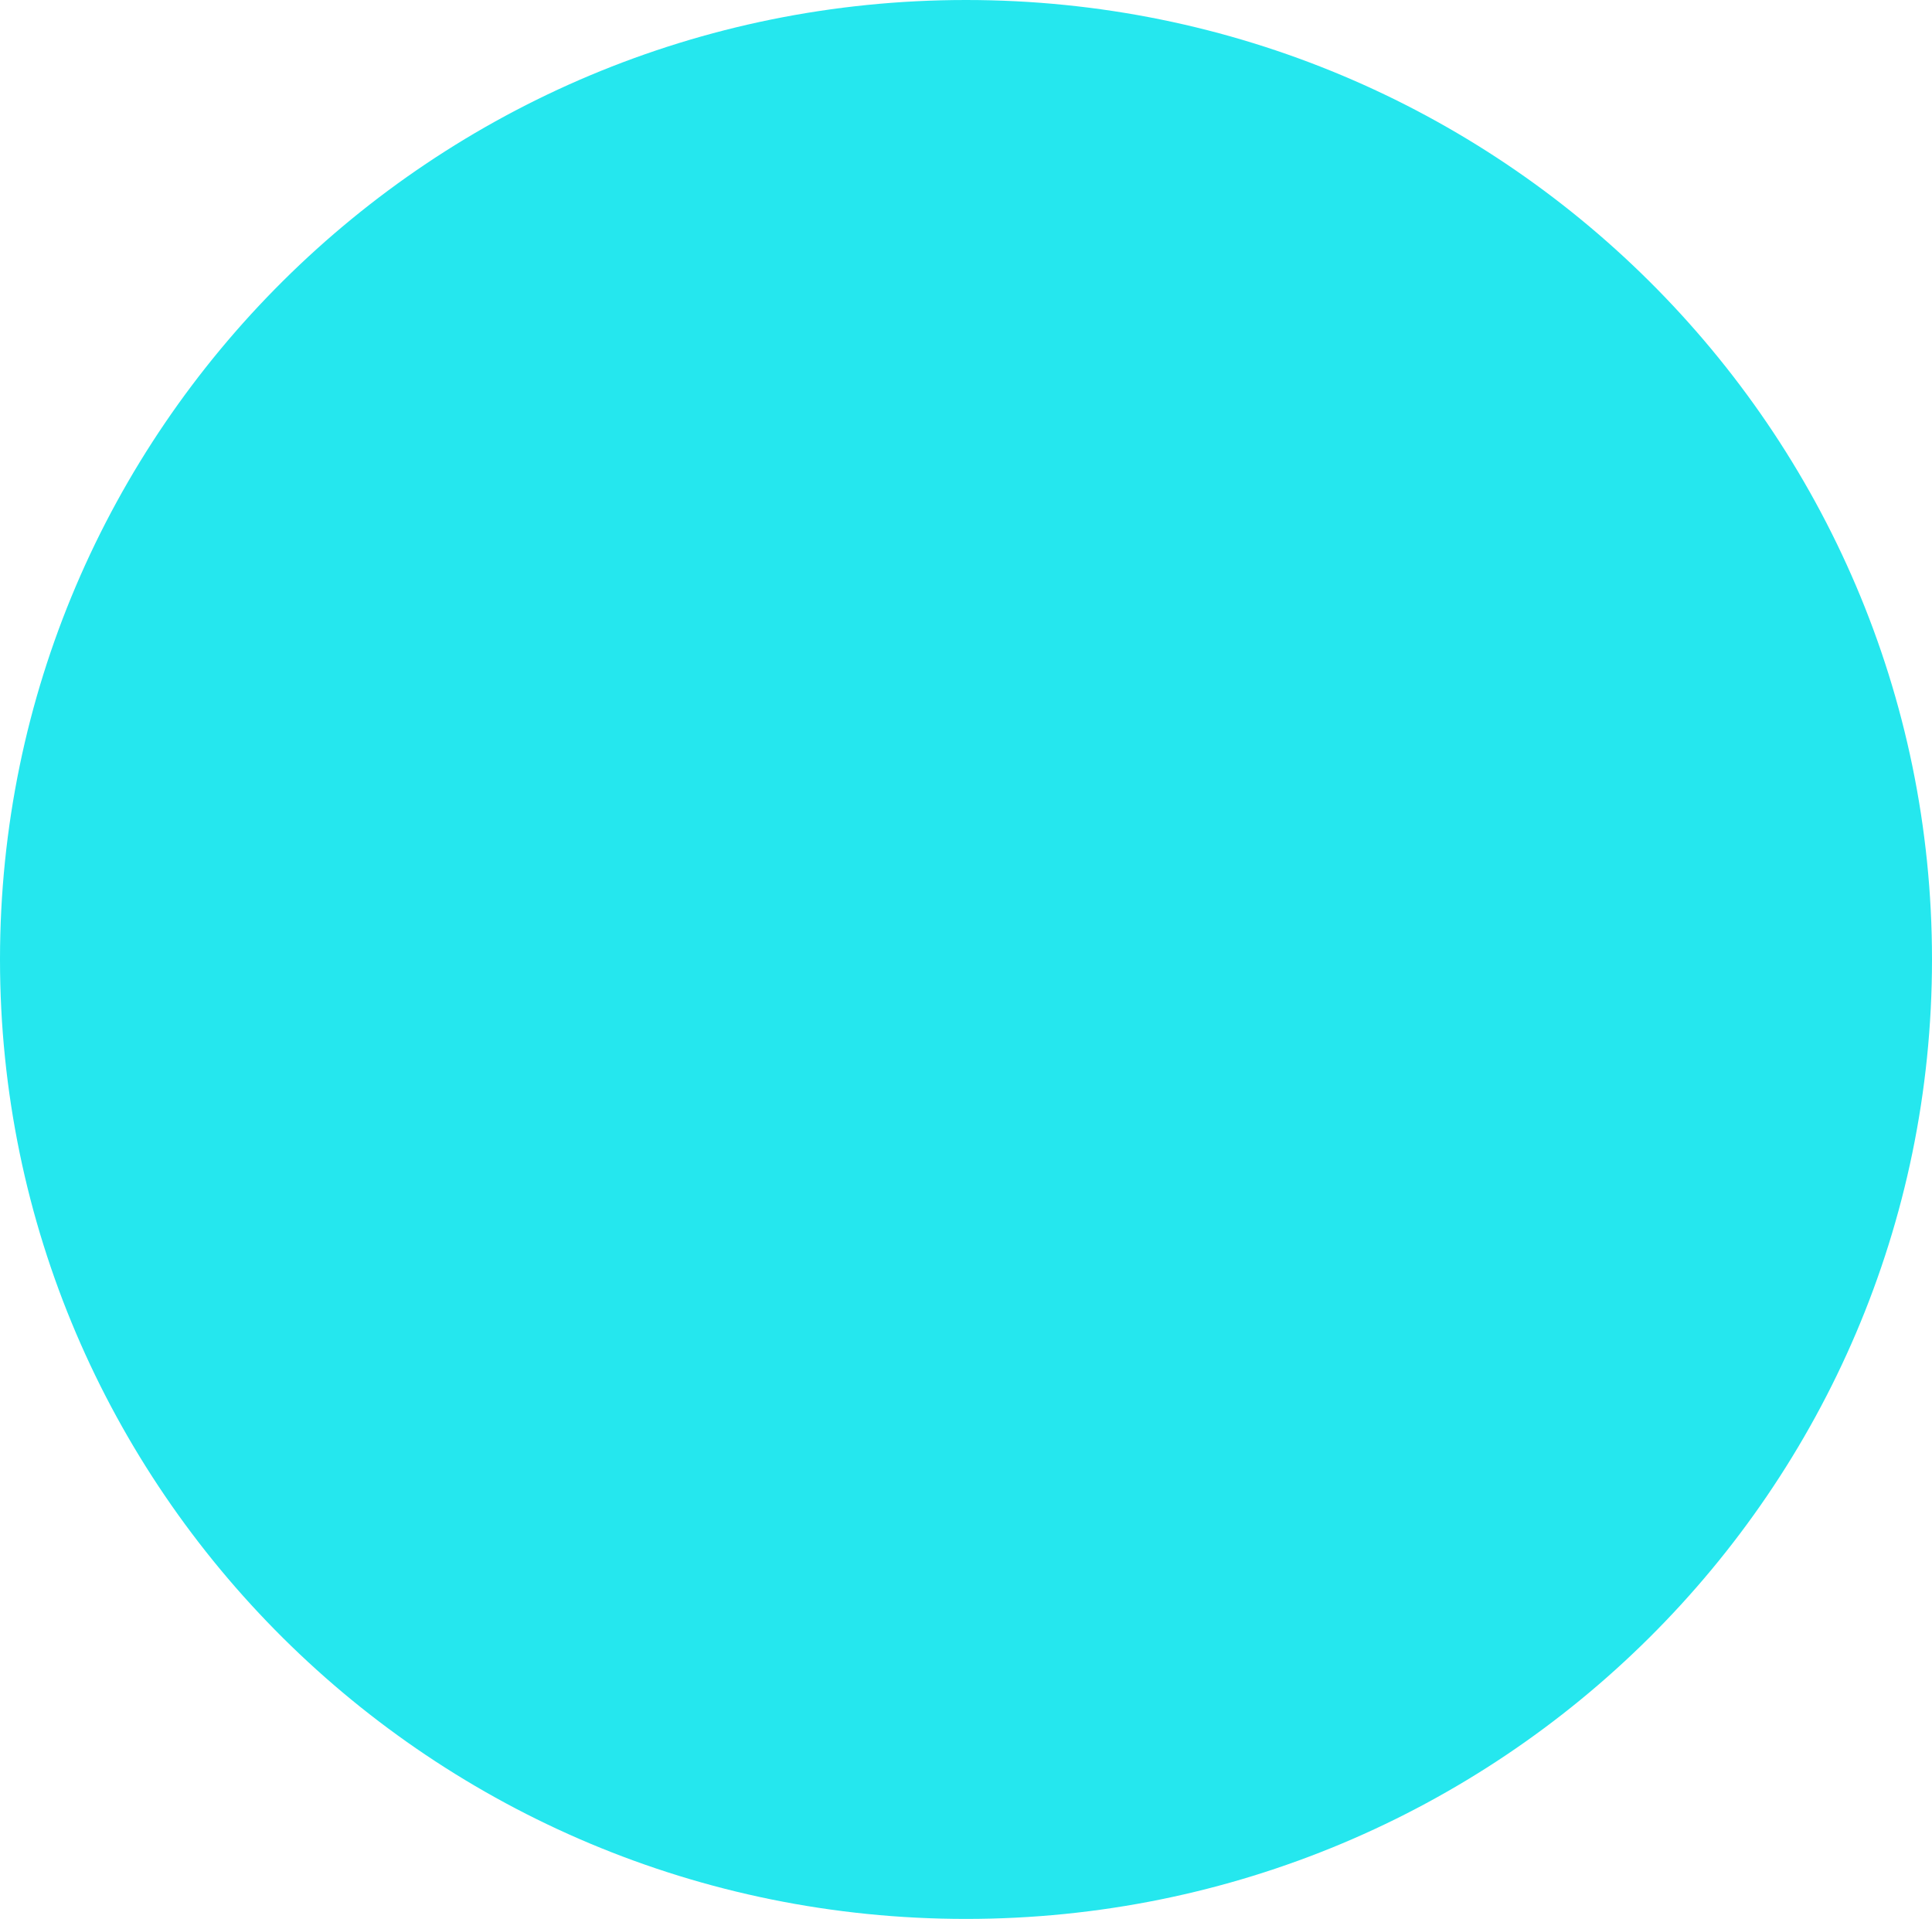
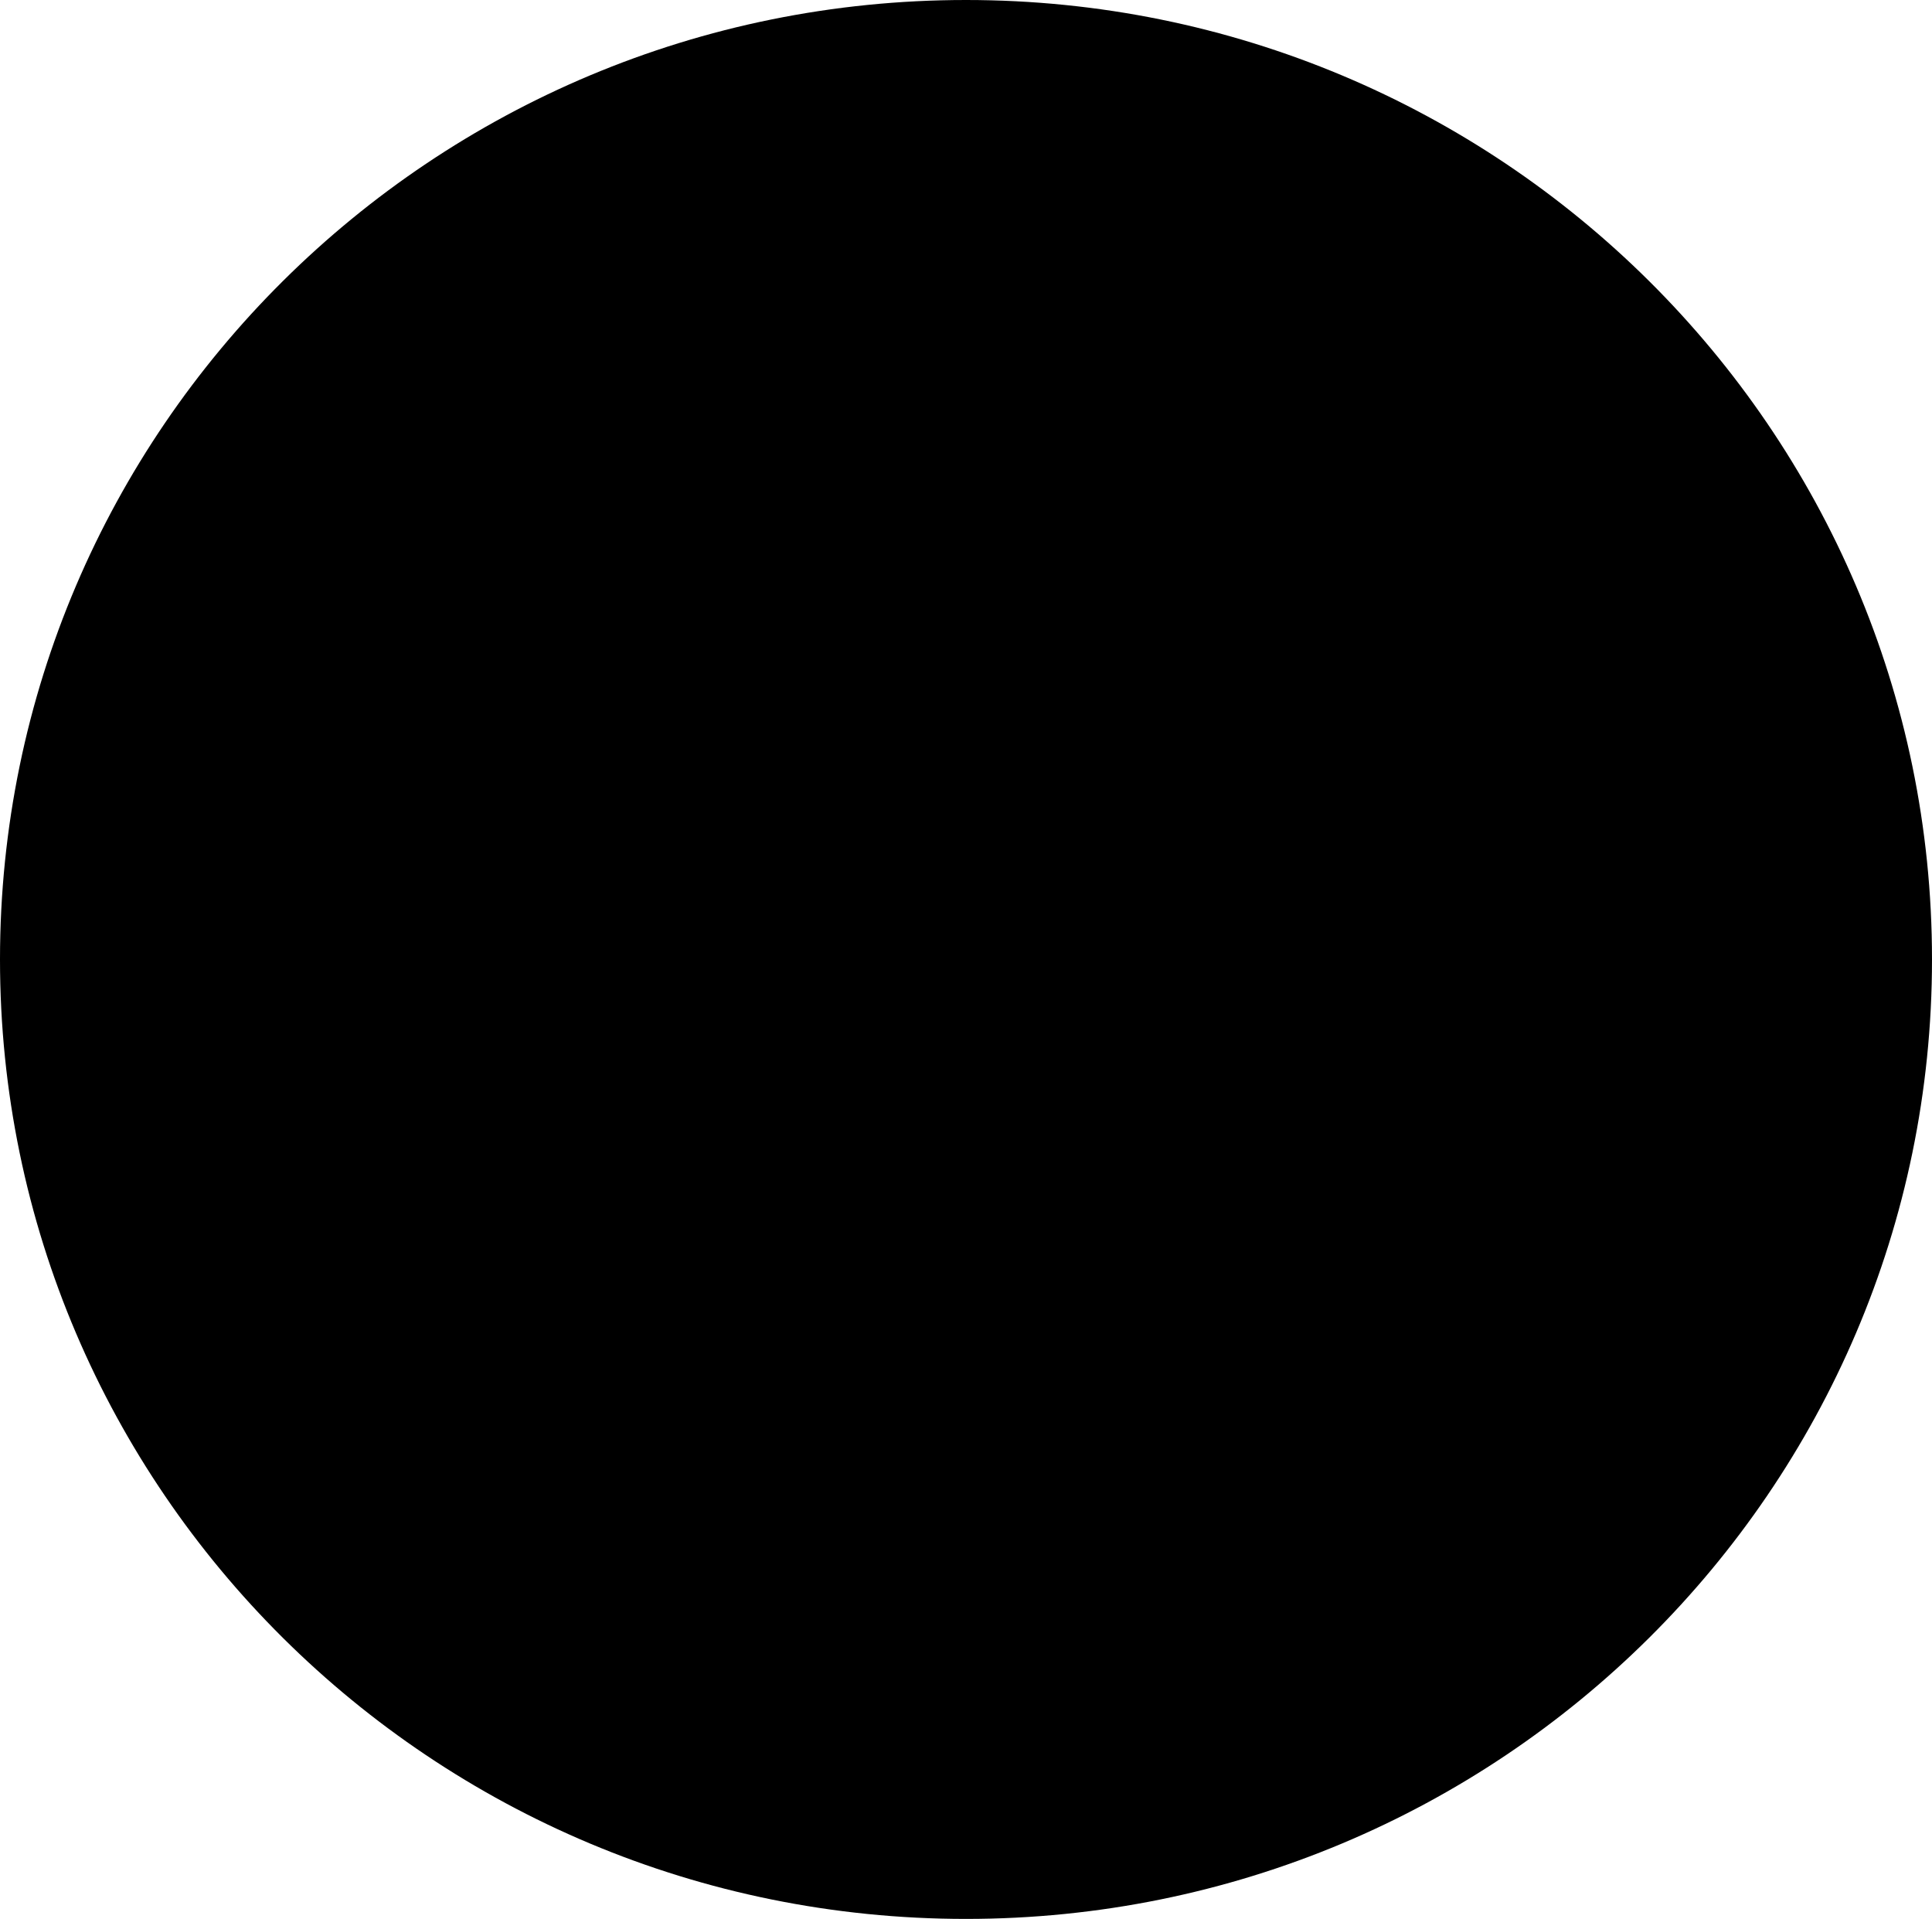
<svg xmlns="http://www.w3.org/2000/svg" width="9.062" height="9" viewBox="0 0 9.062 9">
  <defs>
    <style>
      .cls-1 {
-         fill: #25e7ee;
+       
      }
    </style>
  </defs>
  <ellipse id="Ellipse_1_copy_2" data-name="Ellipse 1 copy 2" class="cls-1" cx="4.531" cy="4.5" rx="4.531" ry="4.5" />
</svg>
